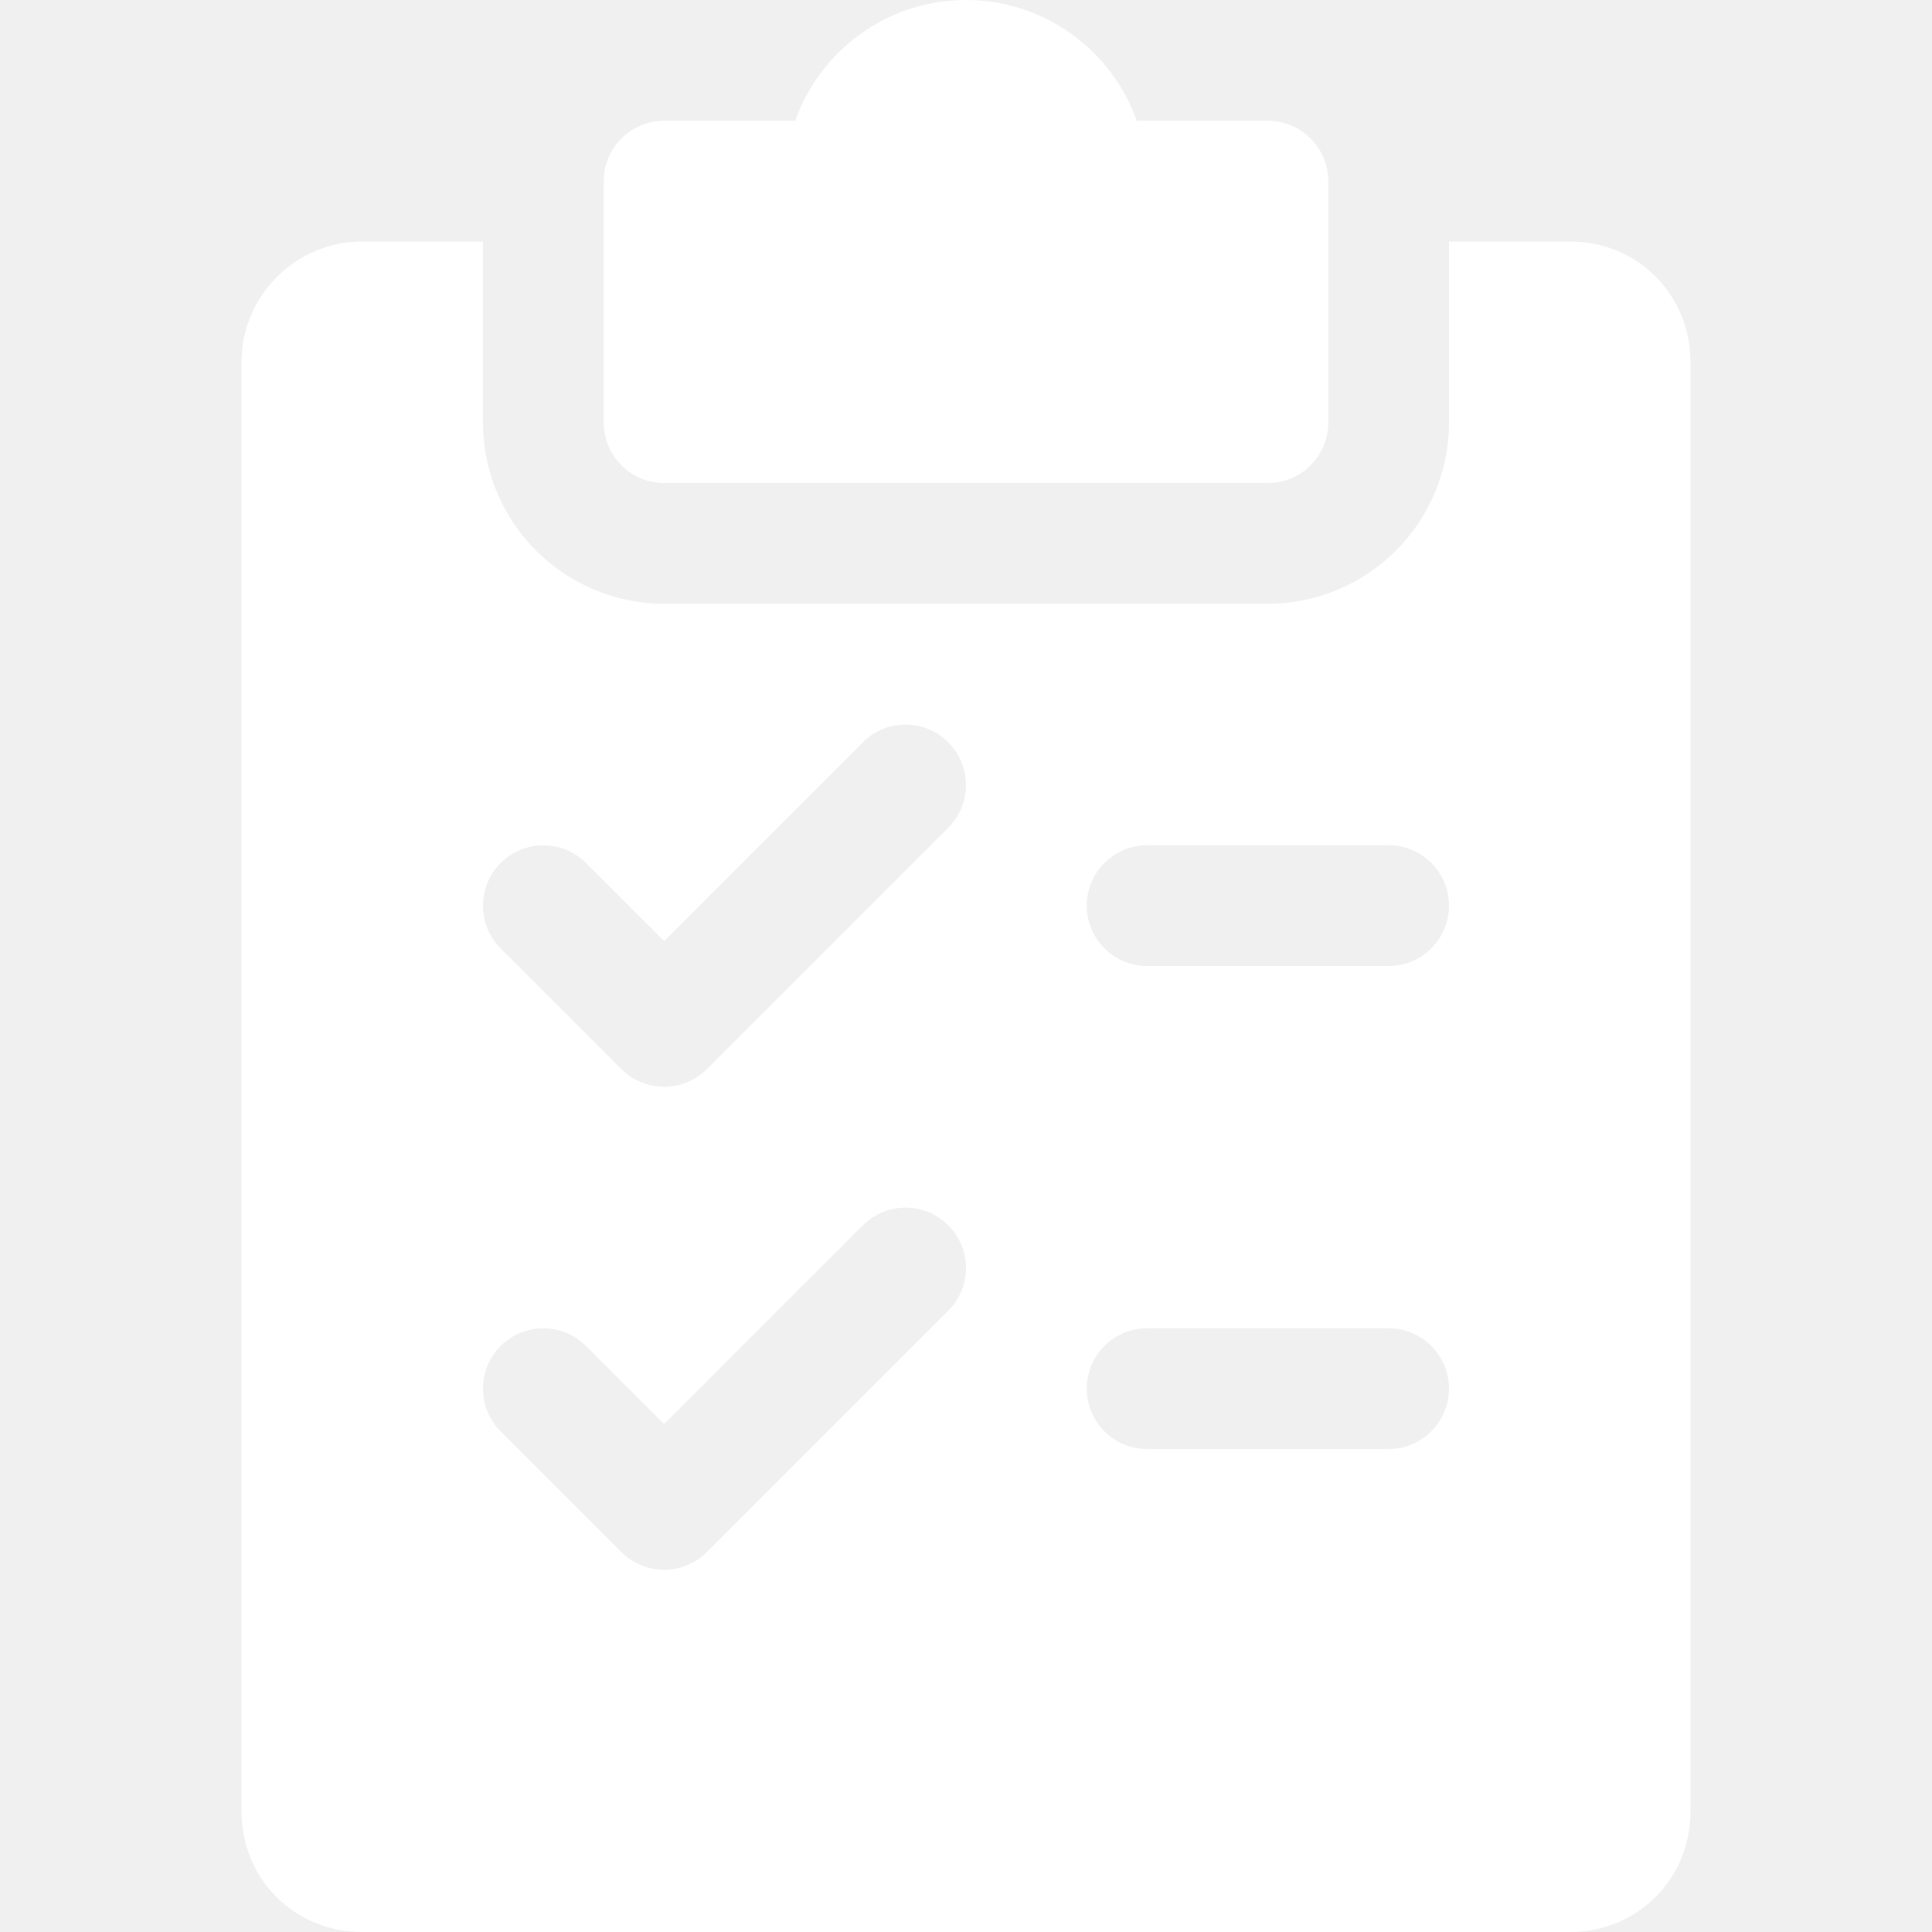
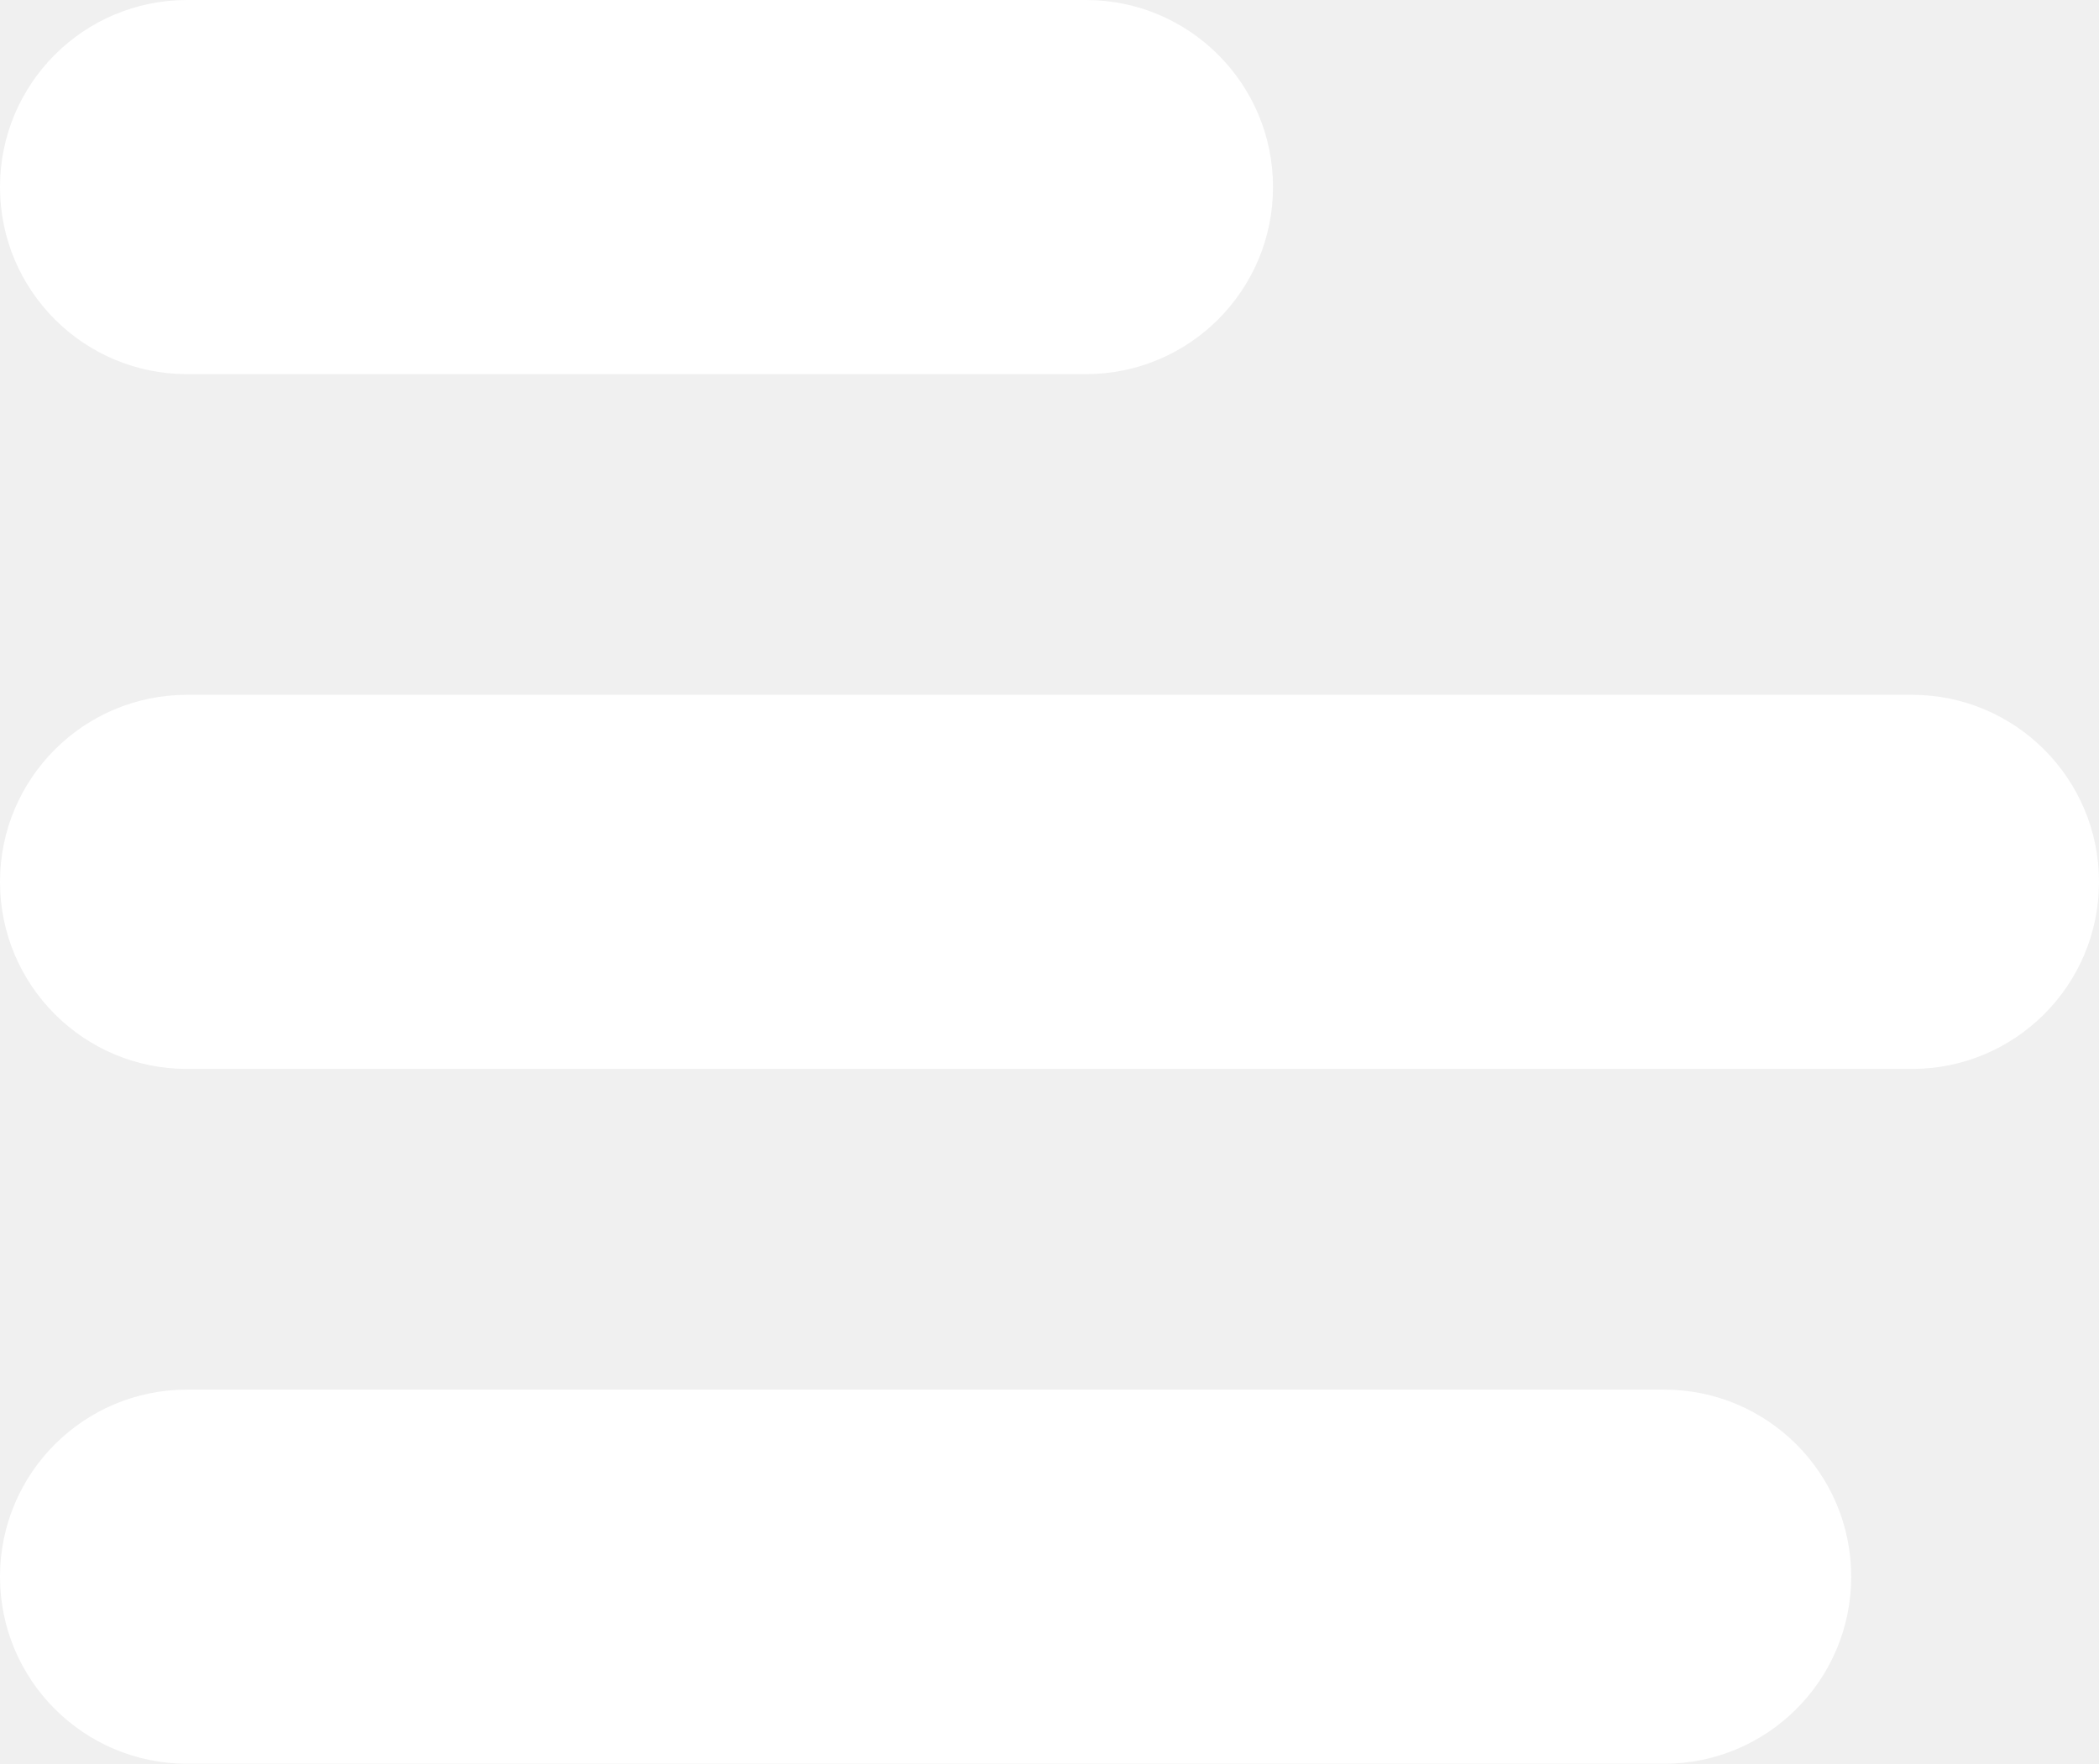
- <svg xmlns="http://www.w3.org/2000/svg" width="512" height="512" viewBox="0 0 512 512" fill="none">
-   <path d="M336 32H301.248C294.656 13.376 276.864 0 256 0C235.136 0 217.344 13.376 210.72 32H176C167.168 32 160 39.168 160 48V112C160 120.832 167.168 128 176 128H336C344.832 128 352 120.832 352 112V48C352 39.168 344.832 32 336 32Z" fill="white" />
-   <path d="M416 64H384V112C384 138.464 362.464 160 336 160H176C149.536 160 128 138.464 128 112V64H96C78.368 64 64 78.368 64 96V480C64 497.952 78.048 512 96 512H416C433.952 512 448 497.952 448 480V96C448 78.048 433.952 64 416 64ZM251.328 347.328L187.328 411.328C184.192 414.432 180.096 416 176 416C171.904 416 167.808 414.432 164.672 411.328L132.672 379.328C126.432 373.088 126.432 362.944 132.672 356.704C138.912 350.464 149.056 350.464 155.296 356.704L176 377.376L228.672 324.704C234.912 318.464 245.056 318.464 251.296 324.704C257.536 330.944 257.568 341.056 251.328 347.328ZM251.328 219.328L187.328 283.328C184.192 286.432 180.096 288 176 288C171.904 288 167.808 286.432 164.672 283.328L132.672 251.328C126.432 245.088 126.432 234.944 132.672 228.704C138.912 222.464 149.056 222.464 155.296 228.704L176 249.376L228.672 196.704C234.912 190.464 245.056 190.464 251.296 196.704C257.536 202.944 257.568 213.056 251.328 219.328ZM368 384H304C295.168 384 288 376.832 288 368C288 359.168 295.168 352 304 352H368C376.832 352 384 359.168 384 368C384 376.832 376.832 384 368 384ZM368 256H304C295.168 256 288 248.832 288 240C288 231.168 295.168 224 304 224H368C376.832 224 384 231.168 384 240C384 248.832 376.832 256 368 256Z" fill="white" />
+ <svg xmlns="http://www.w3.org/2000/svg" width="432" height="363" viewBox="0 0 432 363" fill="none">
+   <rect width="262" height="77" rx="38.5" fill="white" />
+   <rect y="143" width="432" height="77" rx="38.5" fill="white" />
+   <rect y="286" width="381" height="77" rx="38.5" fill="white" />
</svg>
